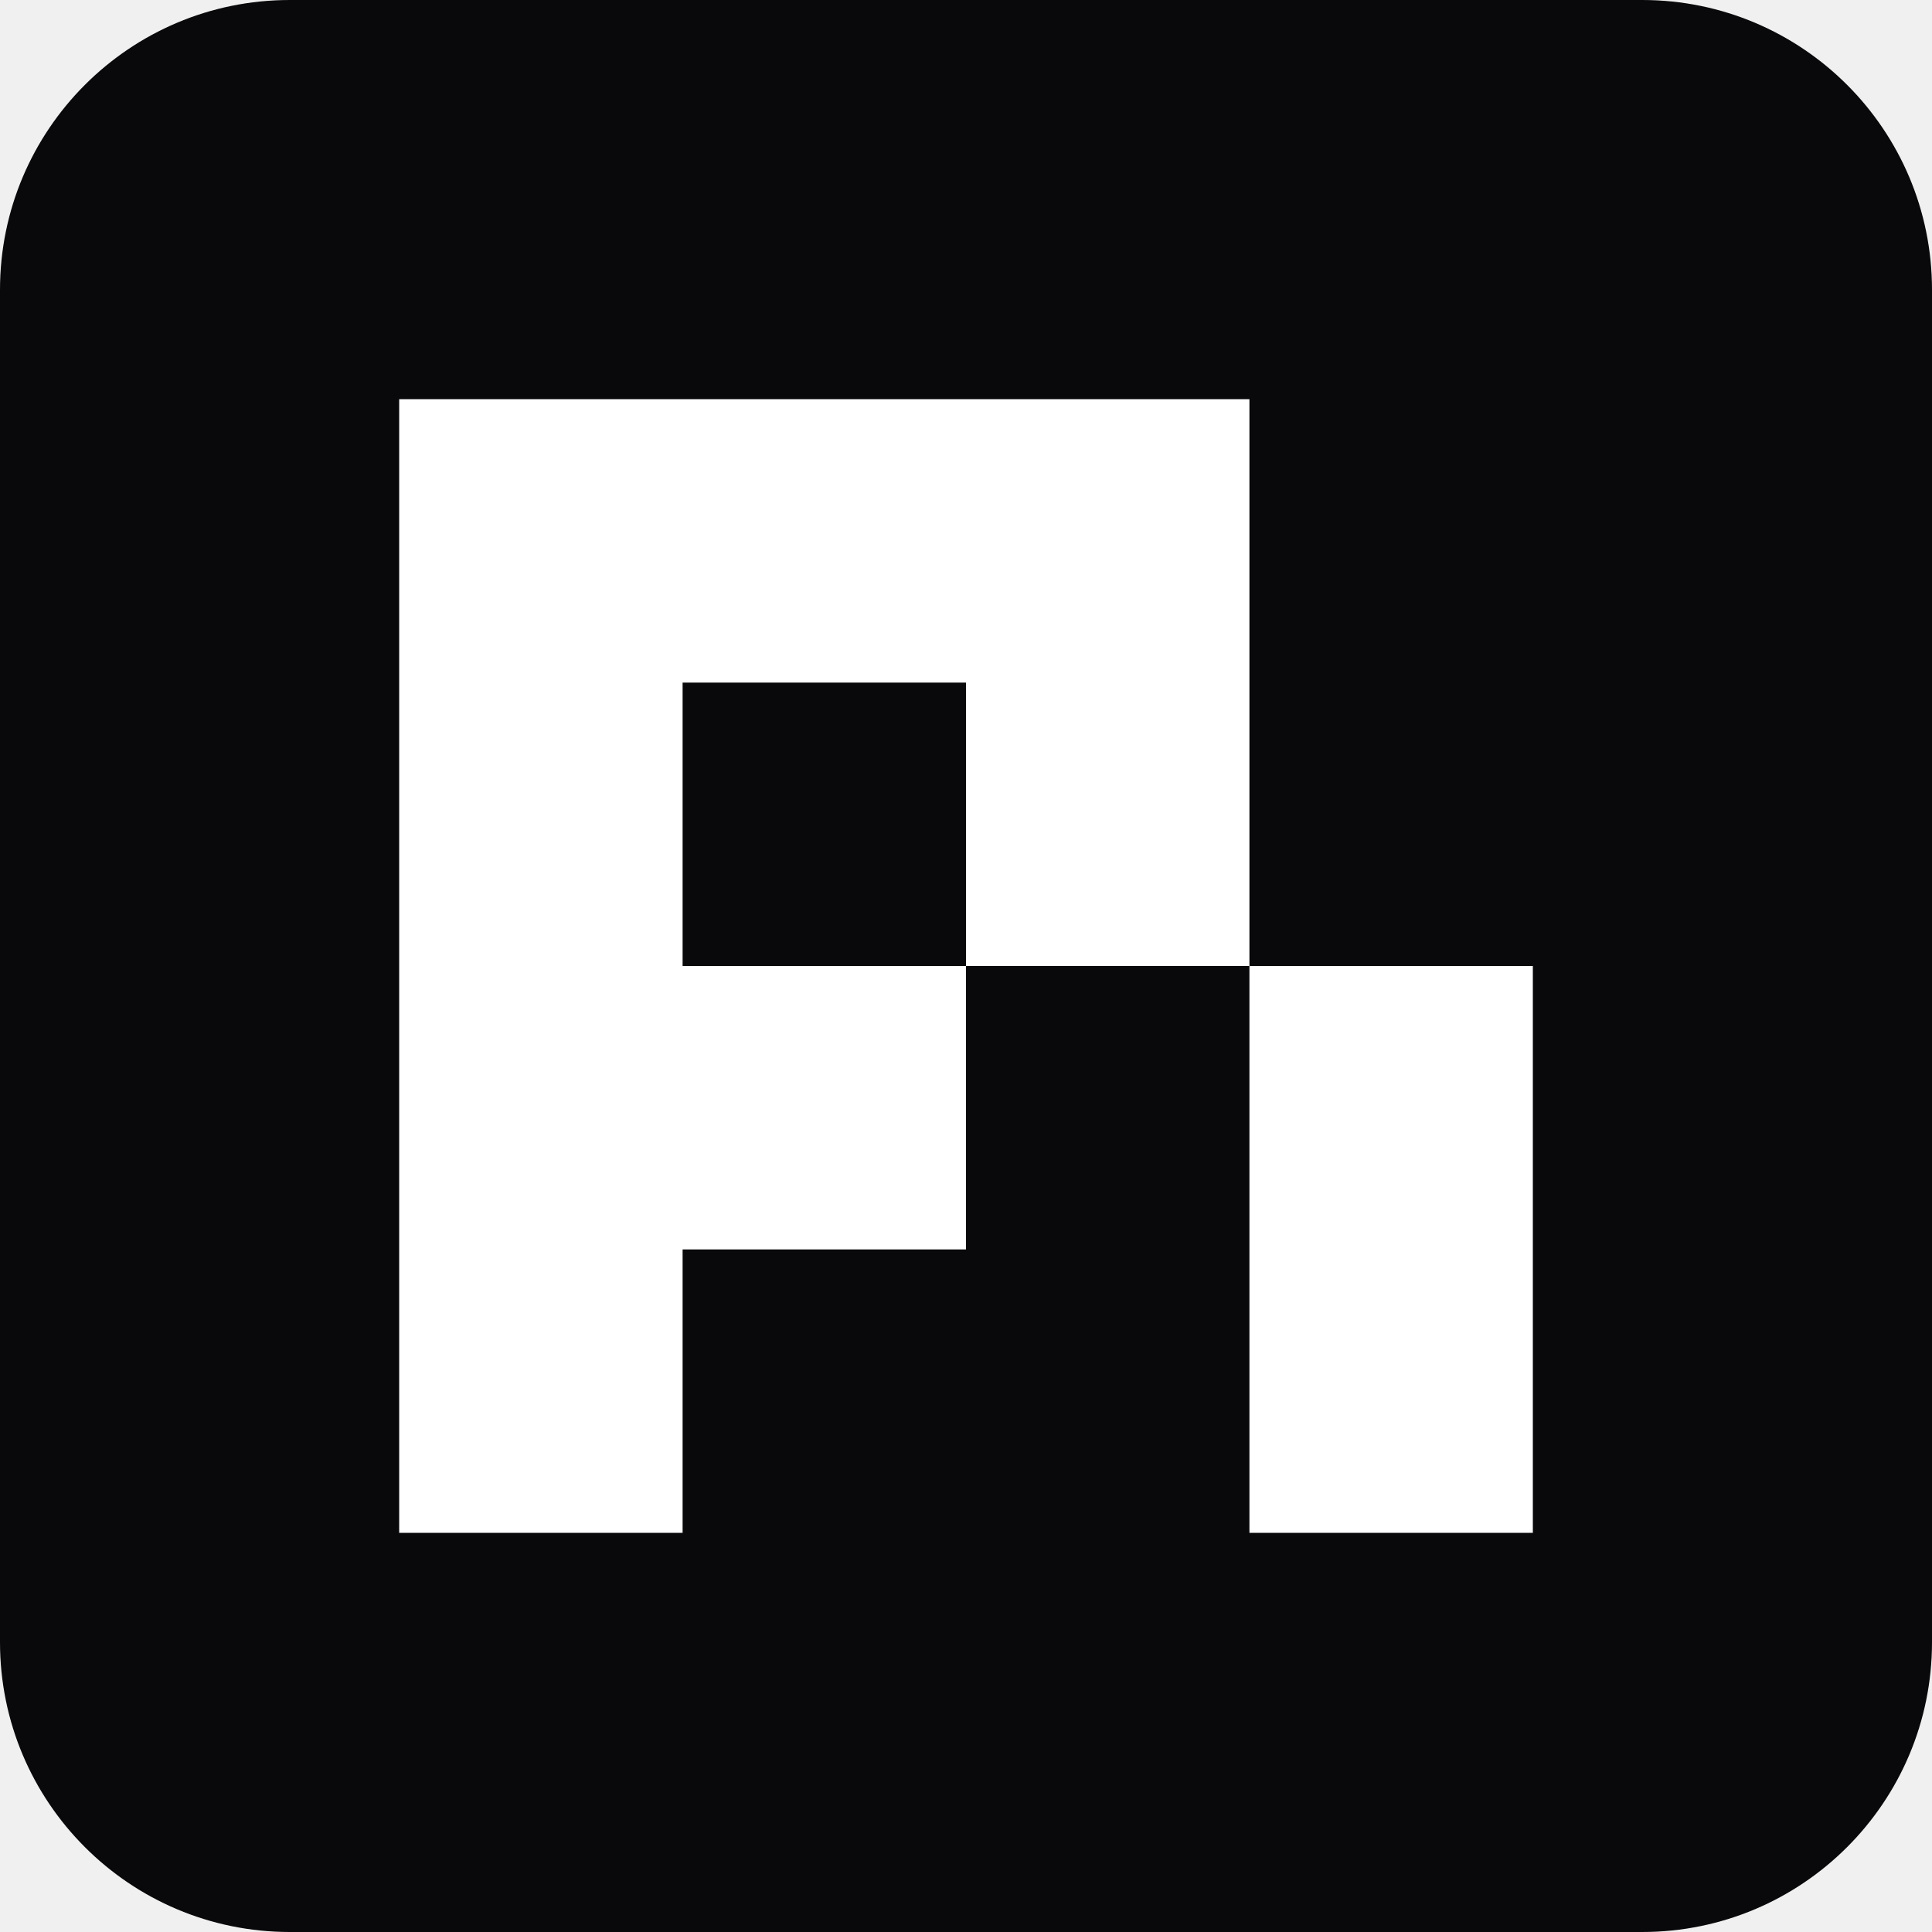
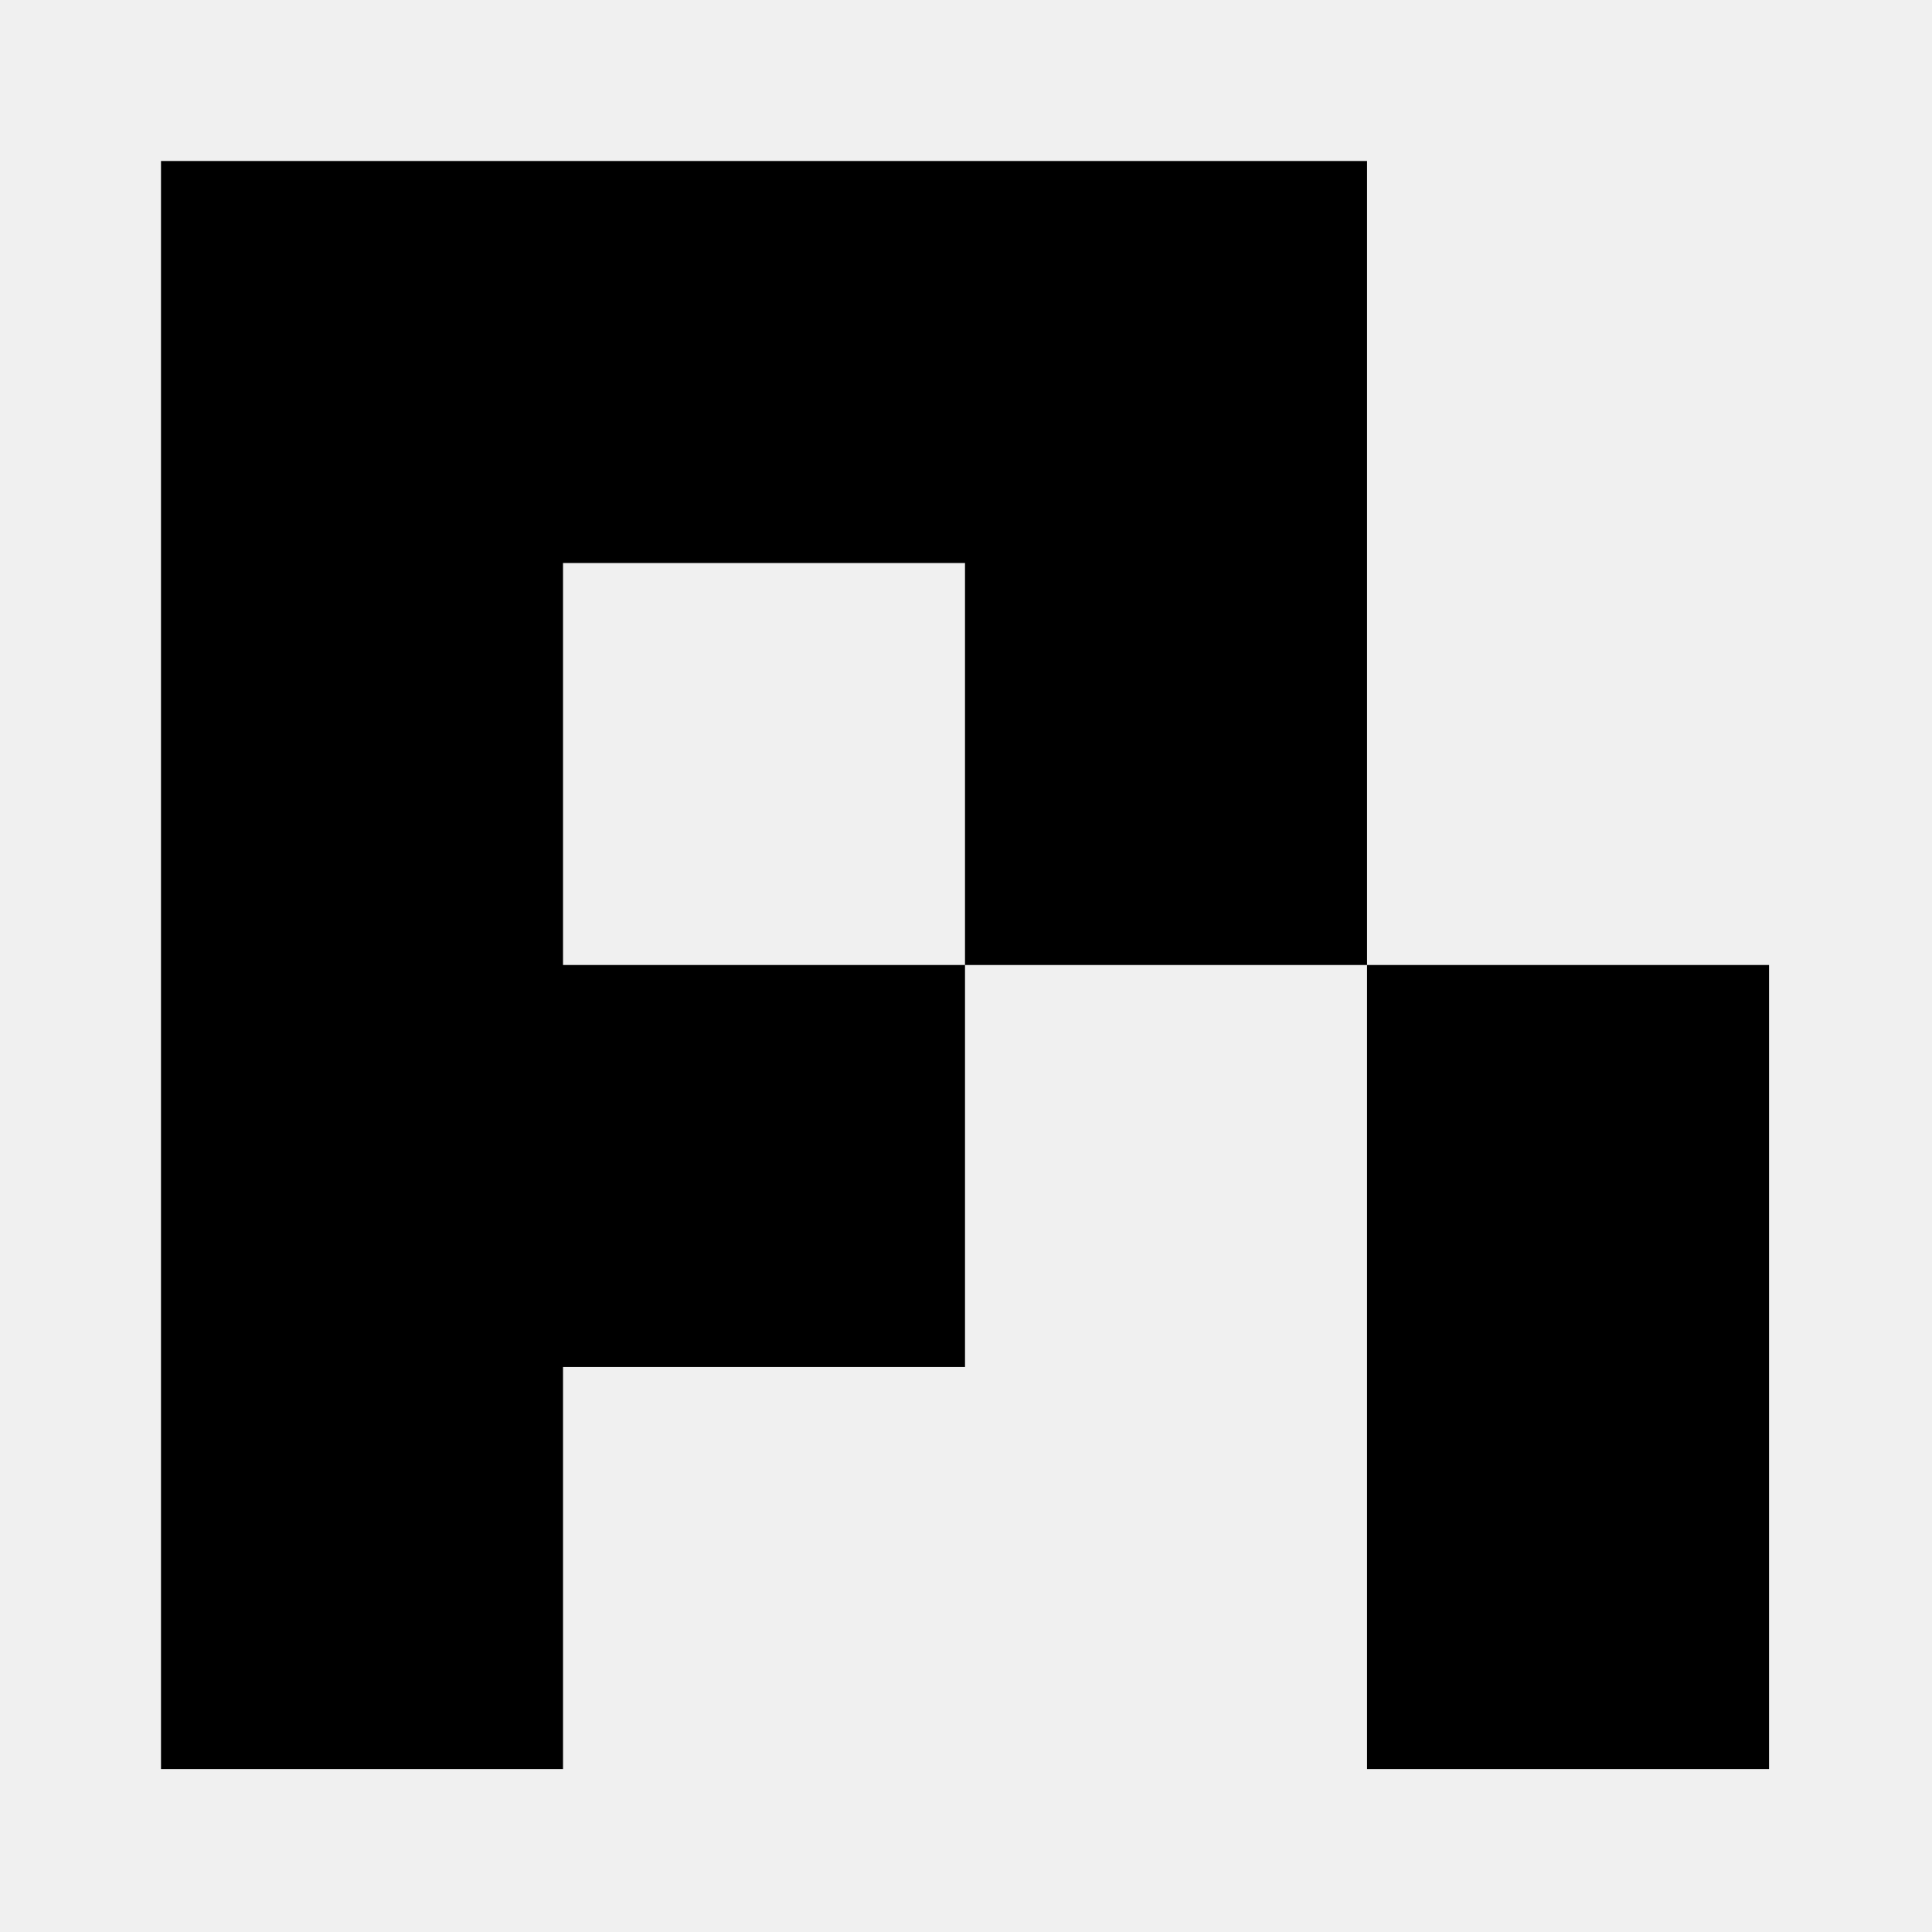
- <svg xmlns="http://www.w3.org/2000/svg" viewBox="0 0 800 800">
-   <rect width="800" height="800" rx="120" fill="#09090b" />
-   <path fill="#fff" fill-rule="evenodd" d="     M165.29 165.29     H517.36     V400     H400     V517.36     H282.65     V634.72     H165.29     Z     M282.65 282.65     V400     H400     V282.65     Z   " />
-   <path fill="#fff" d="M517.36 400 H634.72 V634.72 H517.36 Z" />
+ <svg xmlns="http://www.w3.org/2000/svg" viewBox="-47 -47 564 564" aria-hidden="true" focusable="false">
+   <path fill="currentColor" fill-rule="evenodd" clip-rule="evenodd" d="M0 0H352.07V234.71H234.71V352.07H117.36V469.43H0V0ZM117.36 117.36V234.71H234.71V117.36H117.36Z" />
+   <path fill="currentColor" d="M352.07 234.71H469.43V469.43H352.07V234.71Z" />
</svg>
